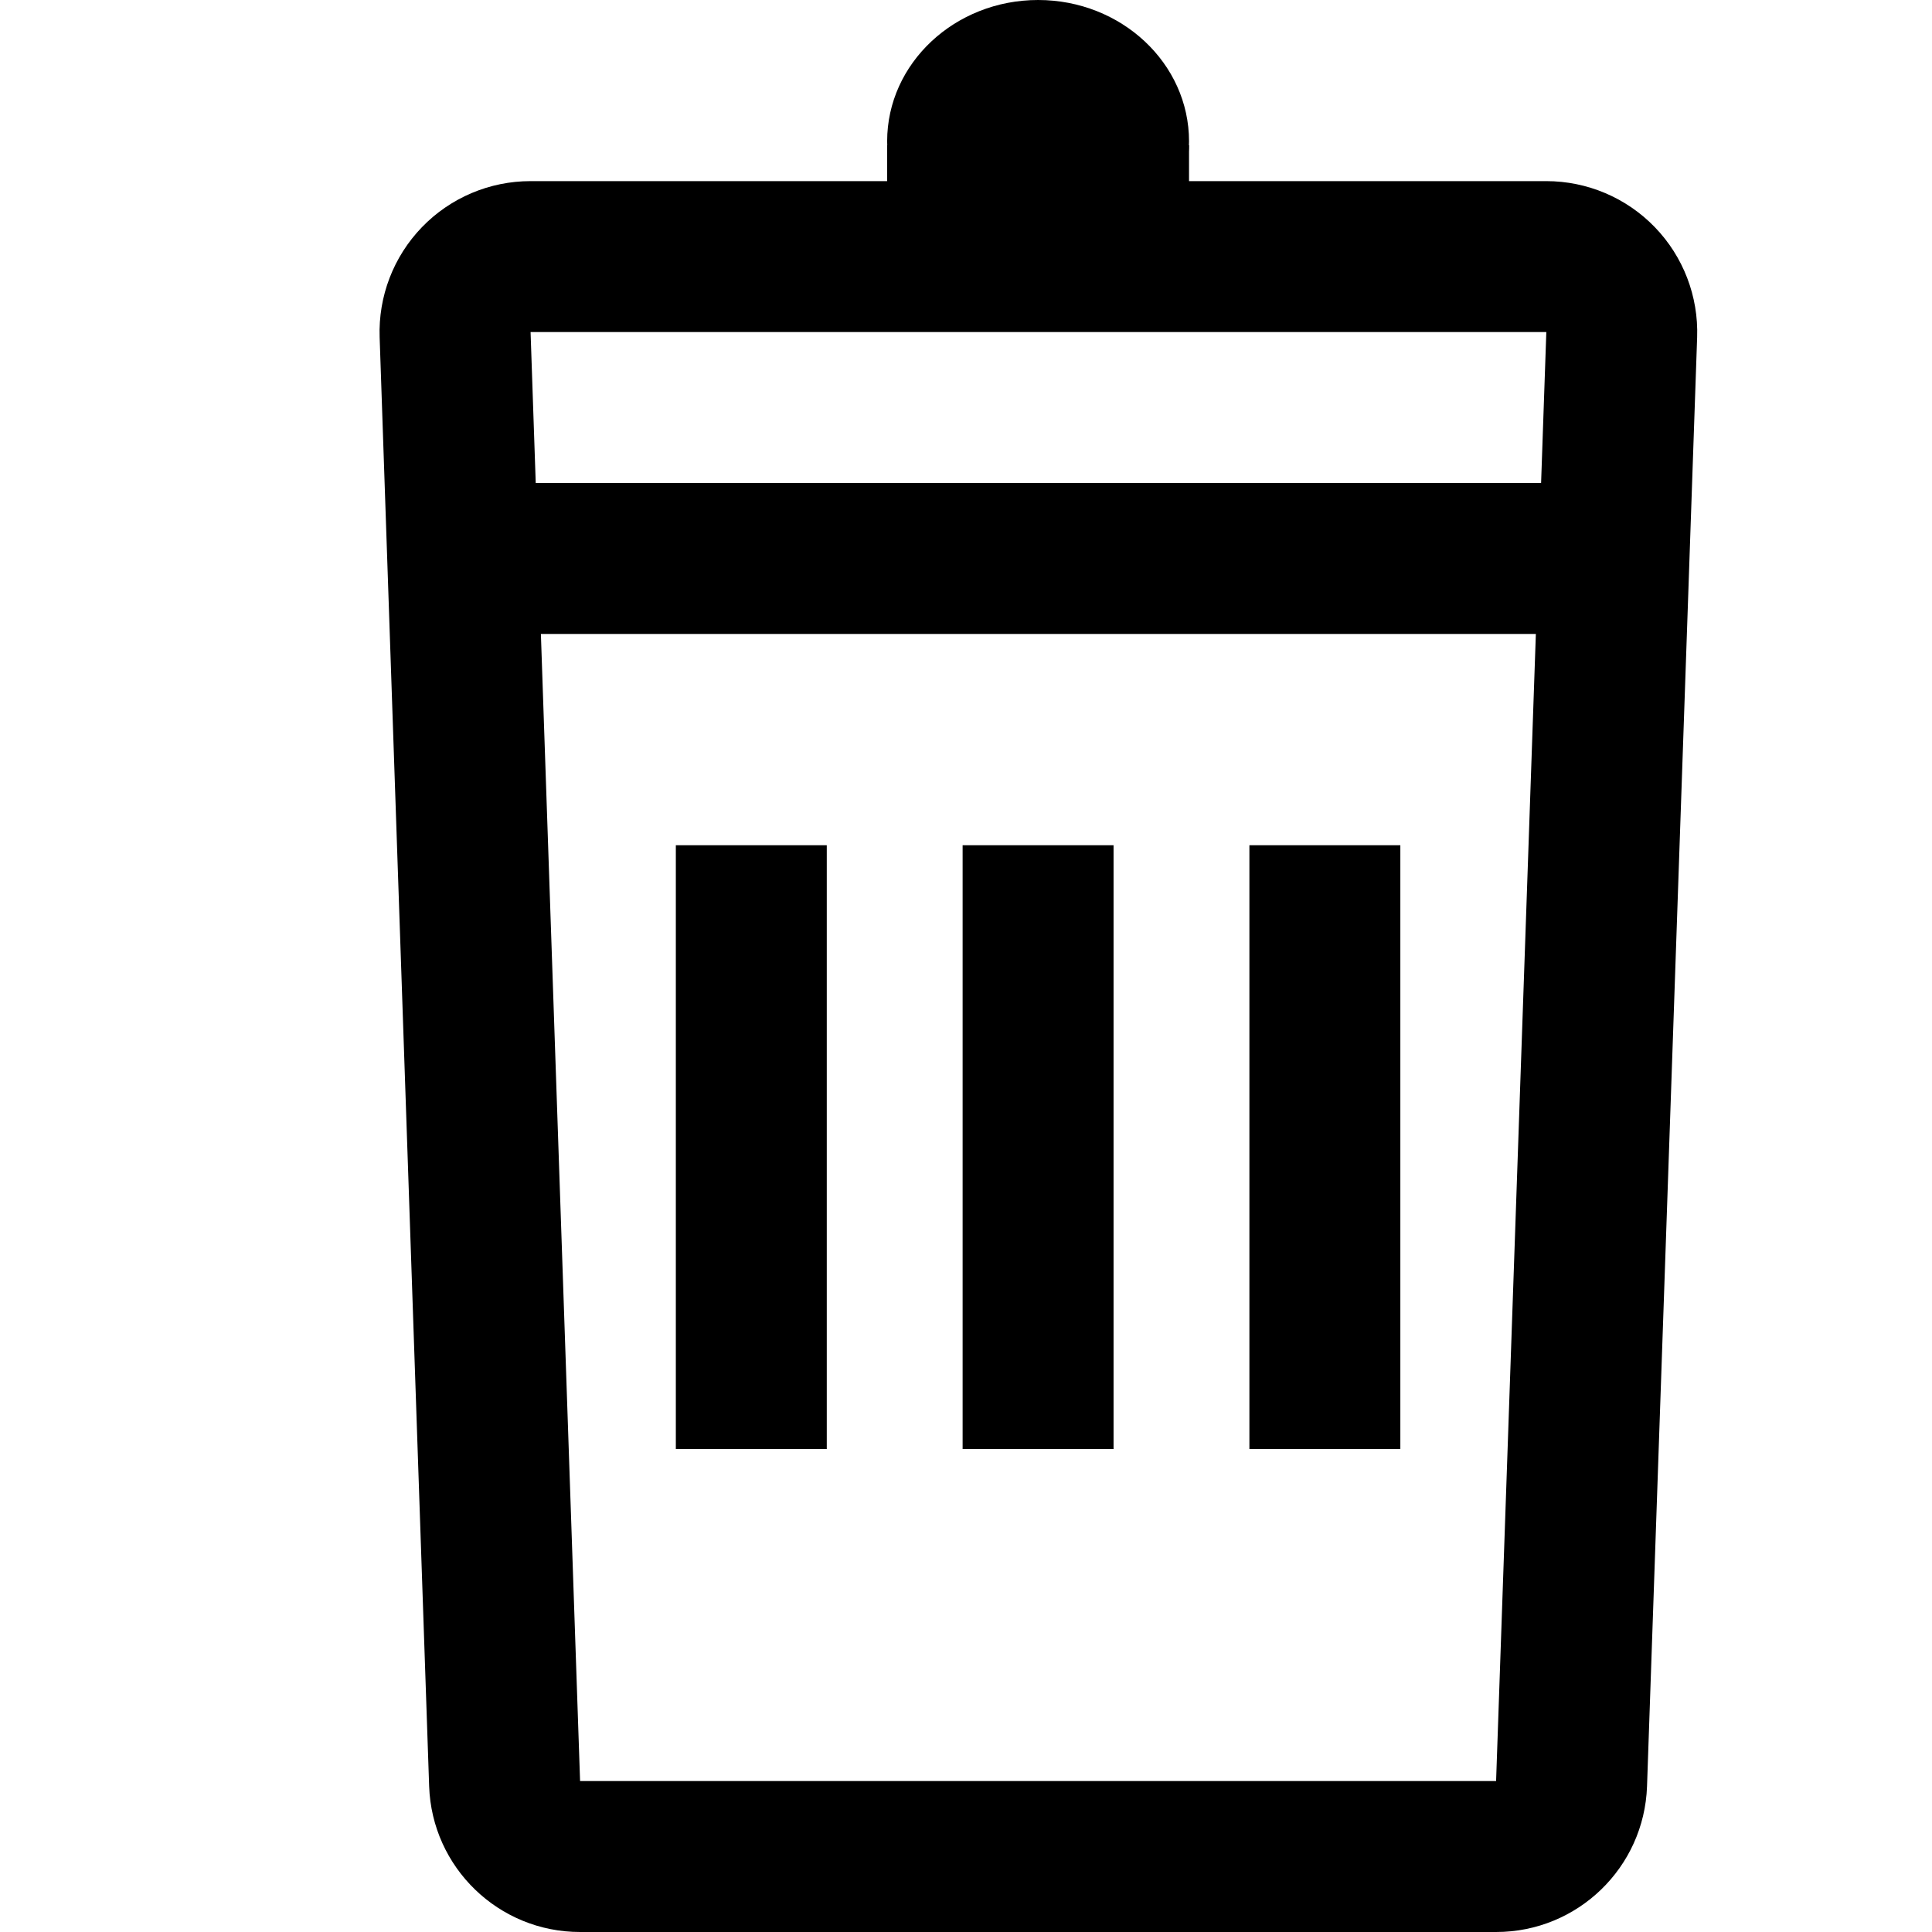
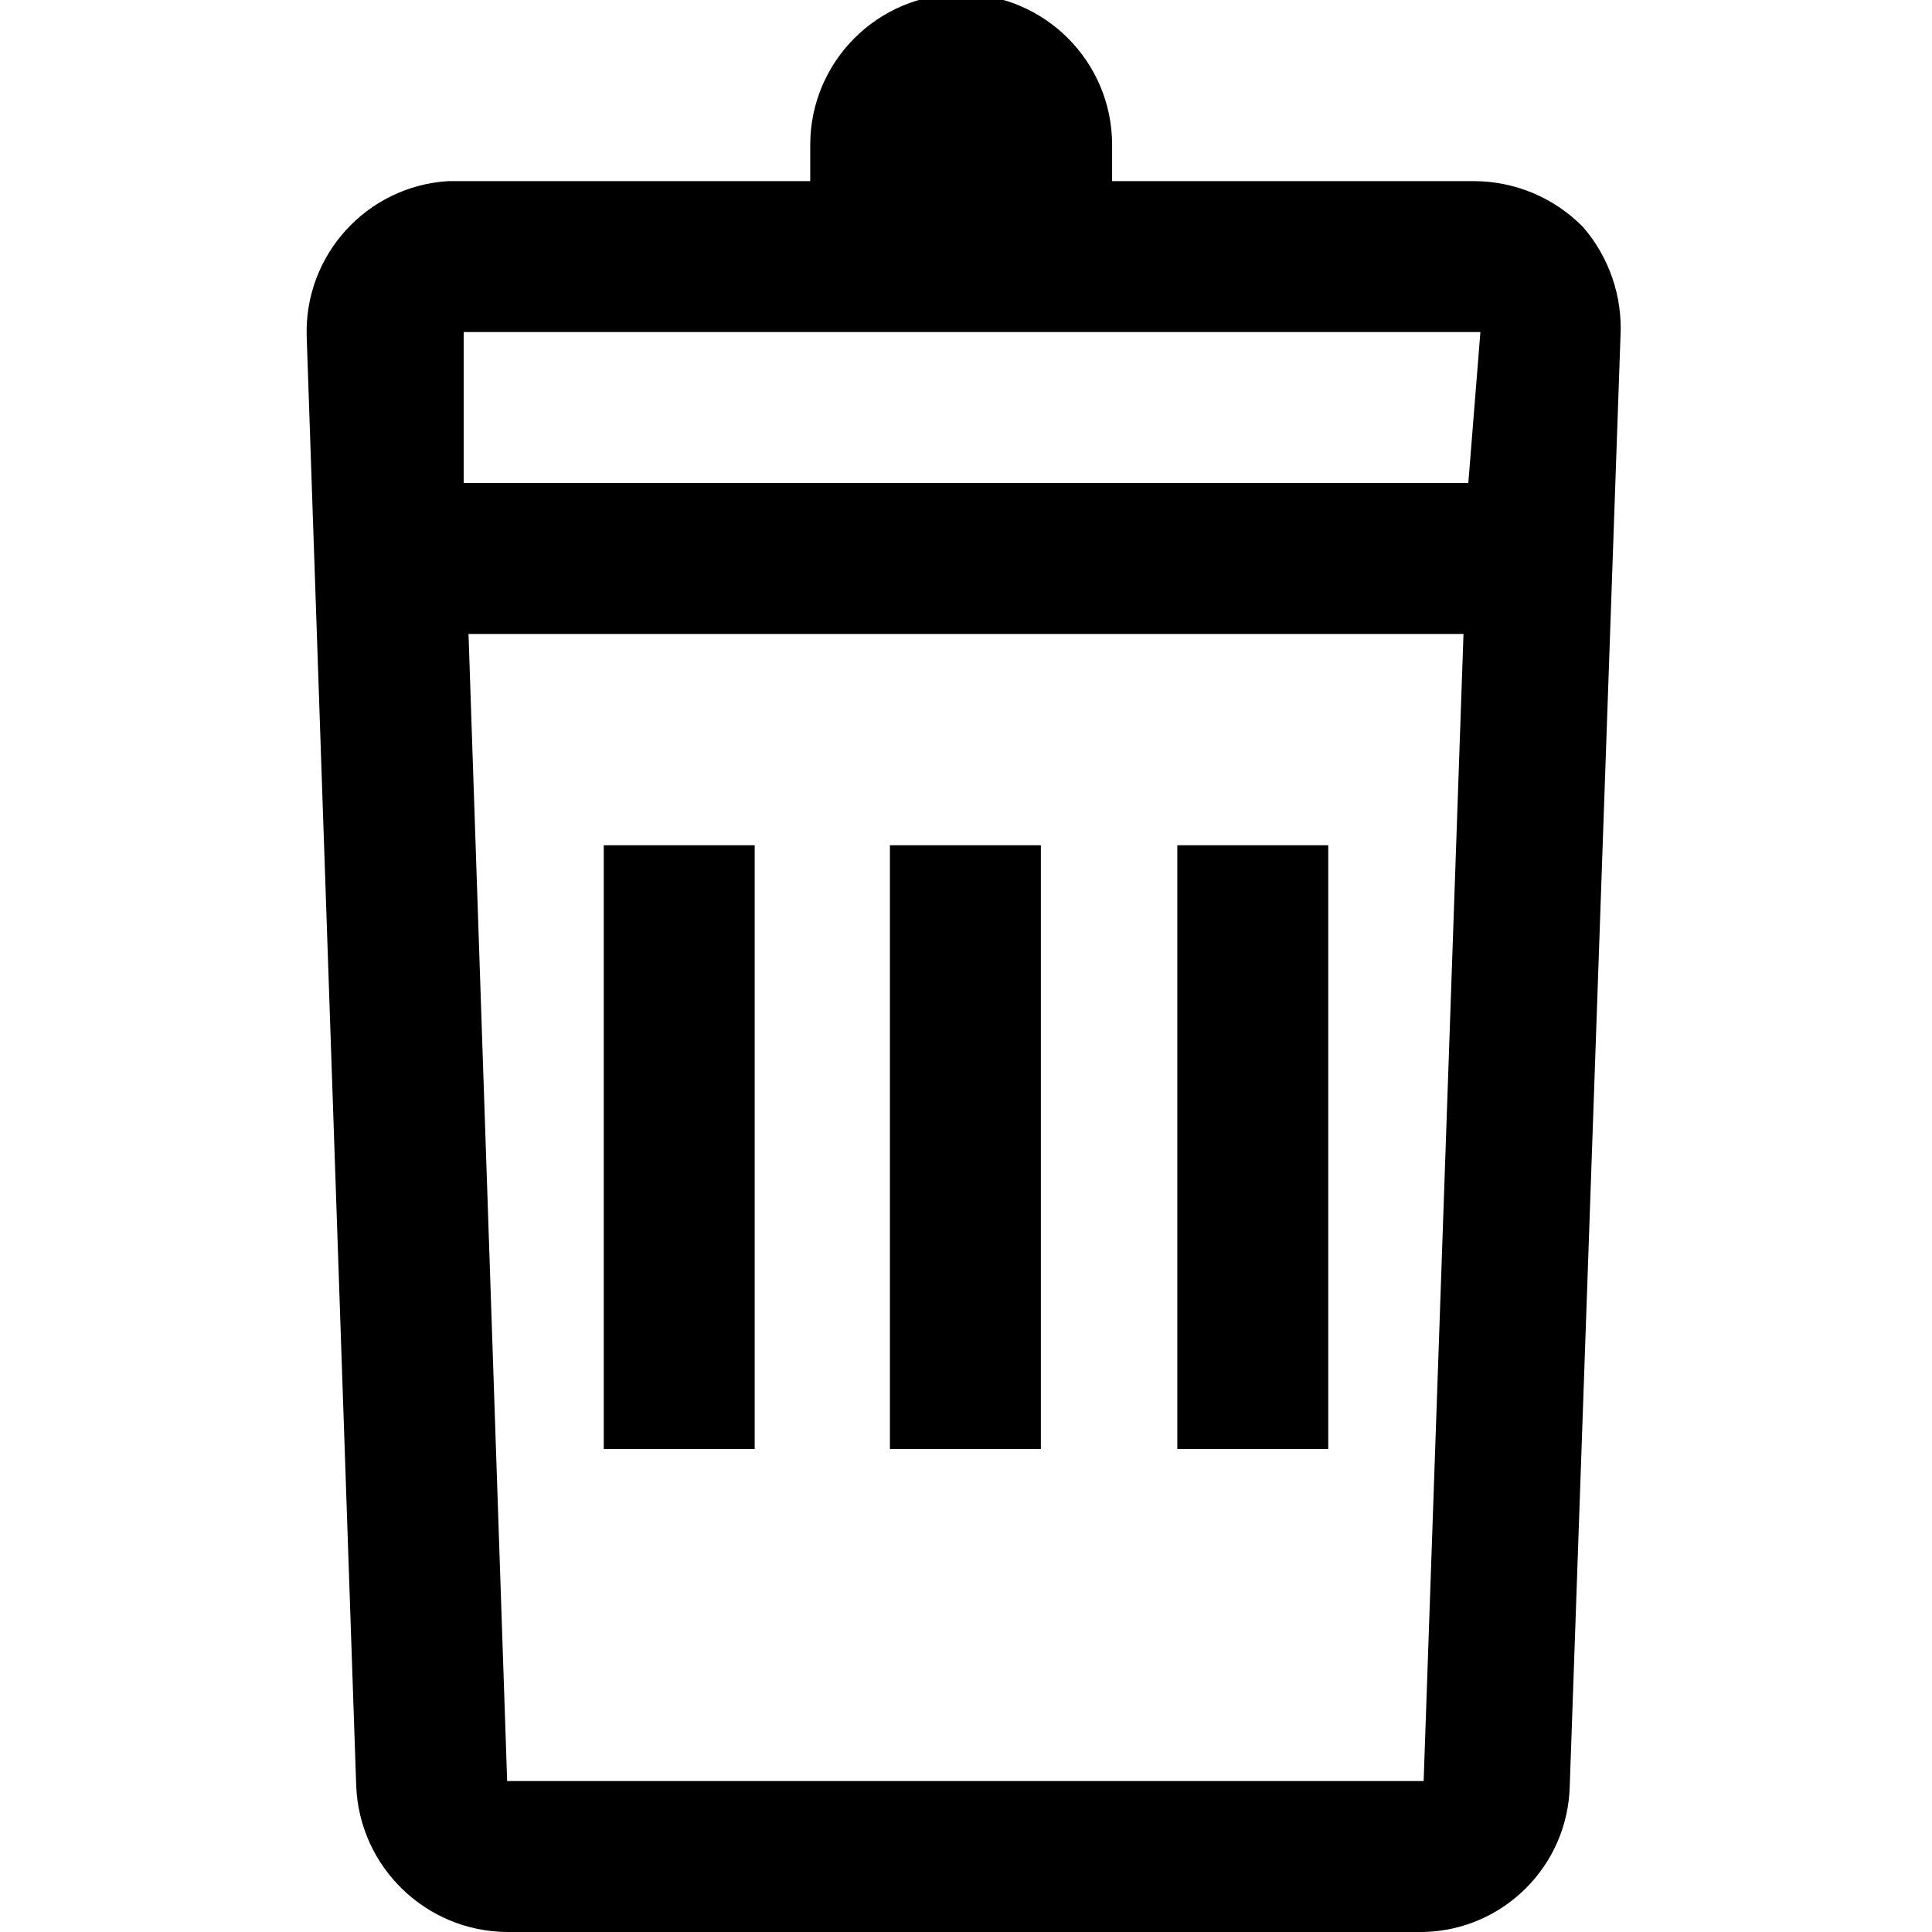
- <svg xmlns="http://www.w3.org/2000/svg" width="16" height="16" viewbox="0 0 16 16">
-   <path fill-rule="evenodd" d="M12.806 2.75H4.394l.41 12h7.586l.416-12zM4.394 1.5a1.25 1.25 0 00-1.25 1.293l.41 12A1.25 1.25 0 004.804 16h7.586a1.25 1.25 0 001.25-1.207l.415-12A1.25 1.25 0 0012.806 1.5H4.394z" />
-   <path d="M4.26 4h8.53v1.25H4.26V4zm2.587 3v5h-1.25V7h1.25zm2.375 0v5h-1.25V7h1.25zm2.375 0v5h-1.25V7h1.25zm-3-7c.69 0 1.25.525 1.25 1.17 0 .646-.56 1.17-1.25 1.17s-1.25-.524-1.25-1.17c0-.645.56-1.17 1.25-1.17z" />
-   <path d="M7.347 1.203h2.5V2.5h-2.5V1.203z" />
+ <svg xmlns="http://www.w3.org/2000/svg" width="16" height="16" viewBox="0 0 16 16">
+   <path d="M13.11 1.88a1.27 1.27 0 00-.9-.38h-3v-.3a1.25 1.25 0 00-2.5 0v.3h-3a1.25 1.25 0 00-1.17 1.29l.41 12A1.26 1.26 0 004.2 16h7.59A1.24 1.24 0 0013 14.79l.42-12a1.28 1.28 0 00-.31-.91zM4.2 14.75l-.32-9.5h8.24l-.33 9.5zM12.16 4H3.84V2.75h8.42z" />
+   <path d="M5 7h1.25v5H5zm2.37 0h1.25v5H7.37zm2.38 0H11v5H9.75z" />
</svg>
